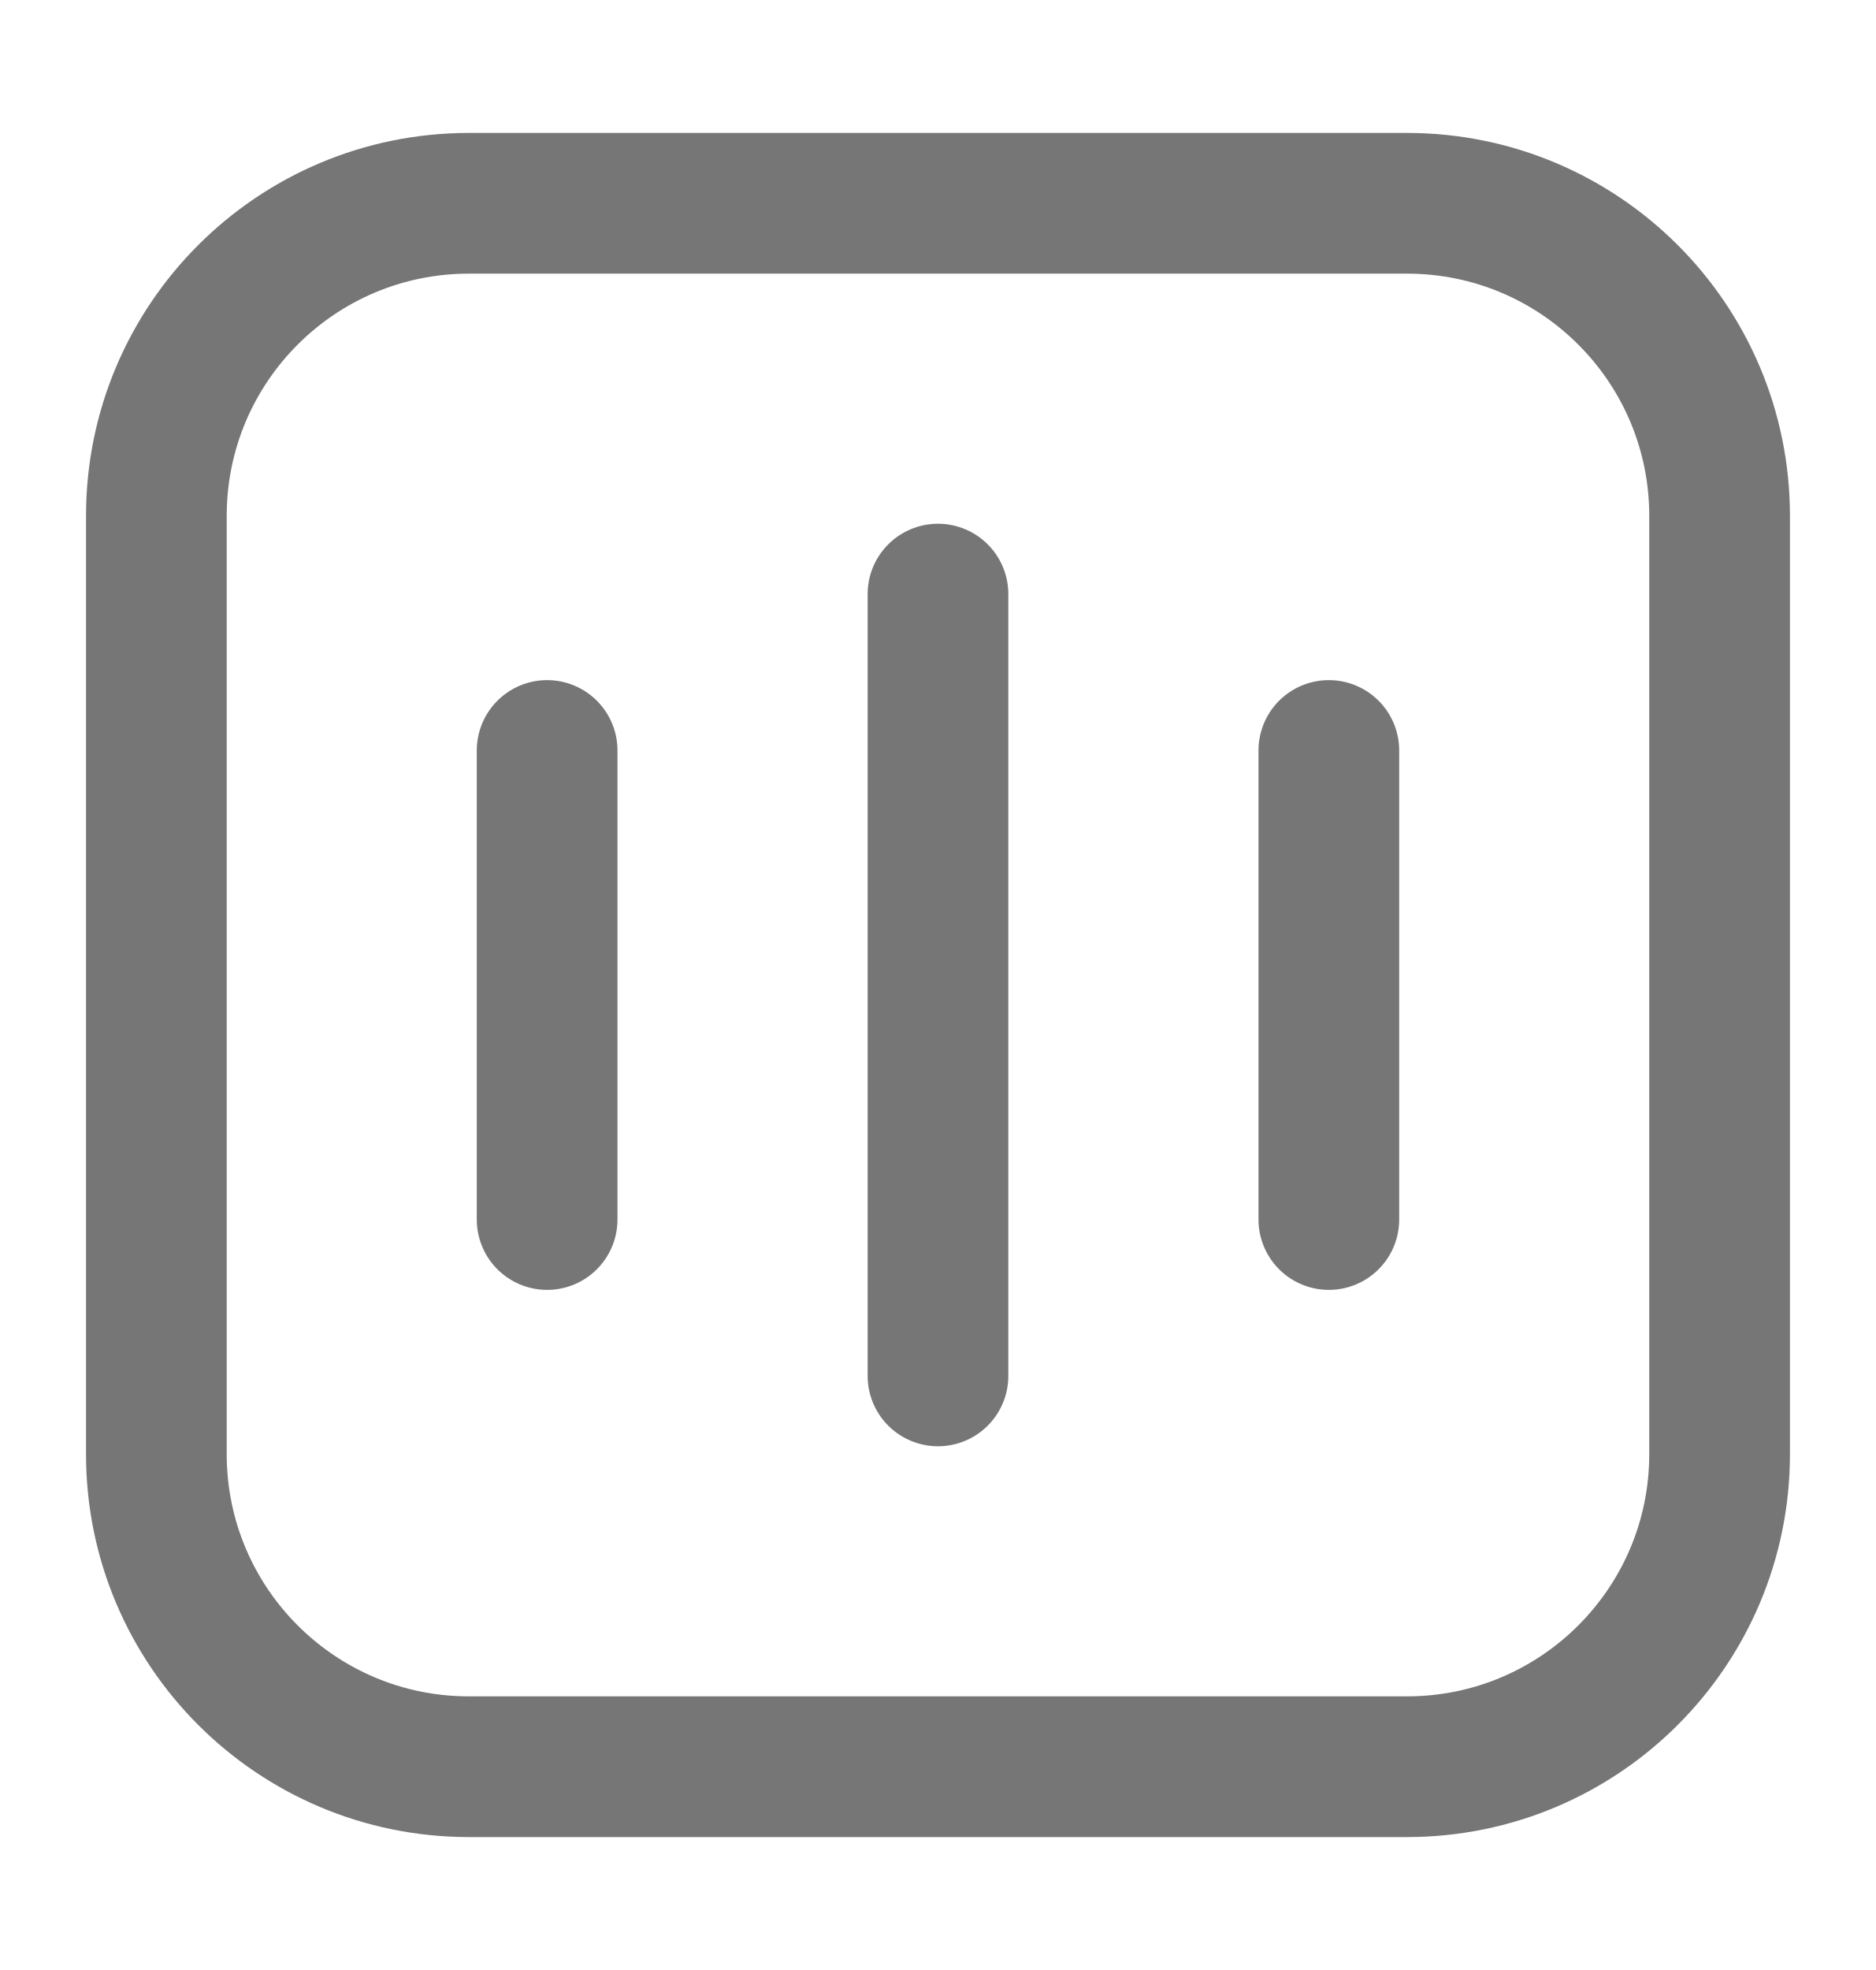
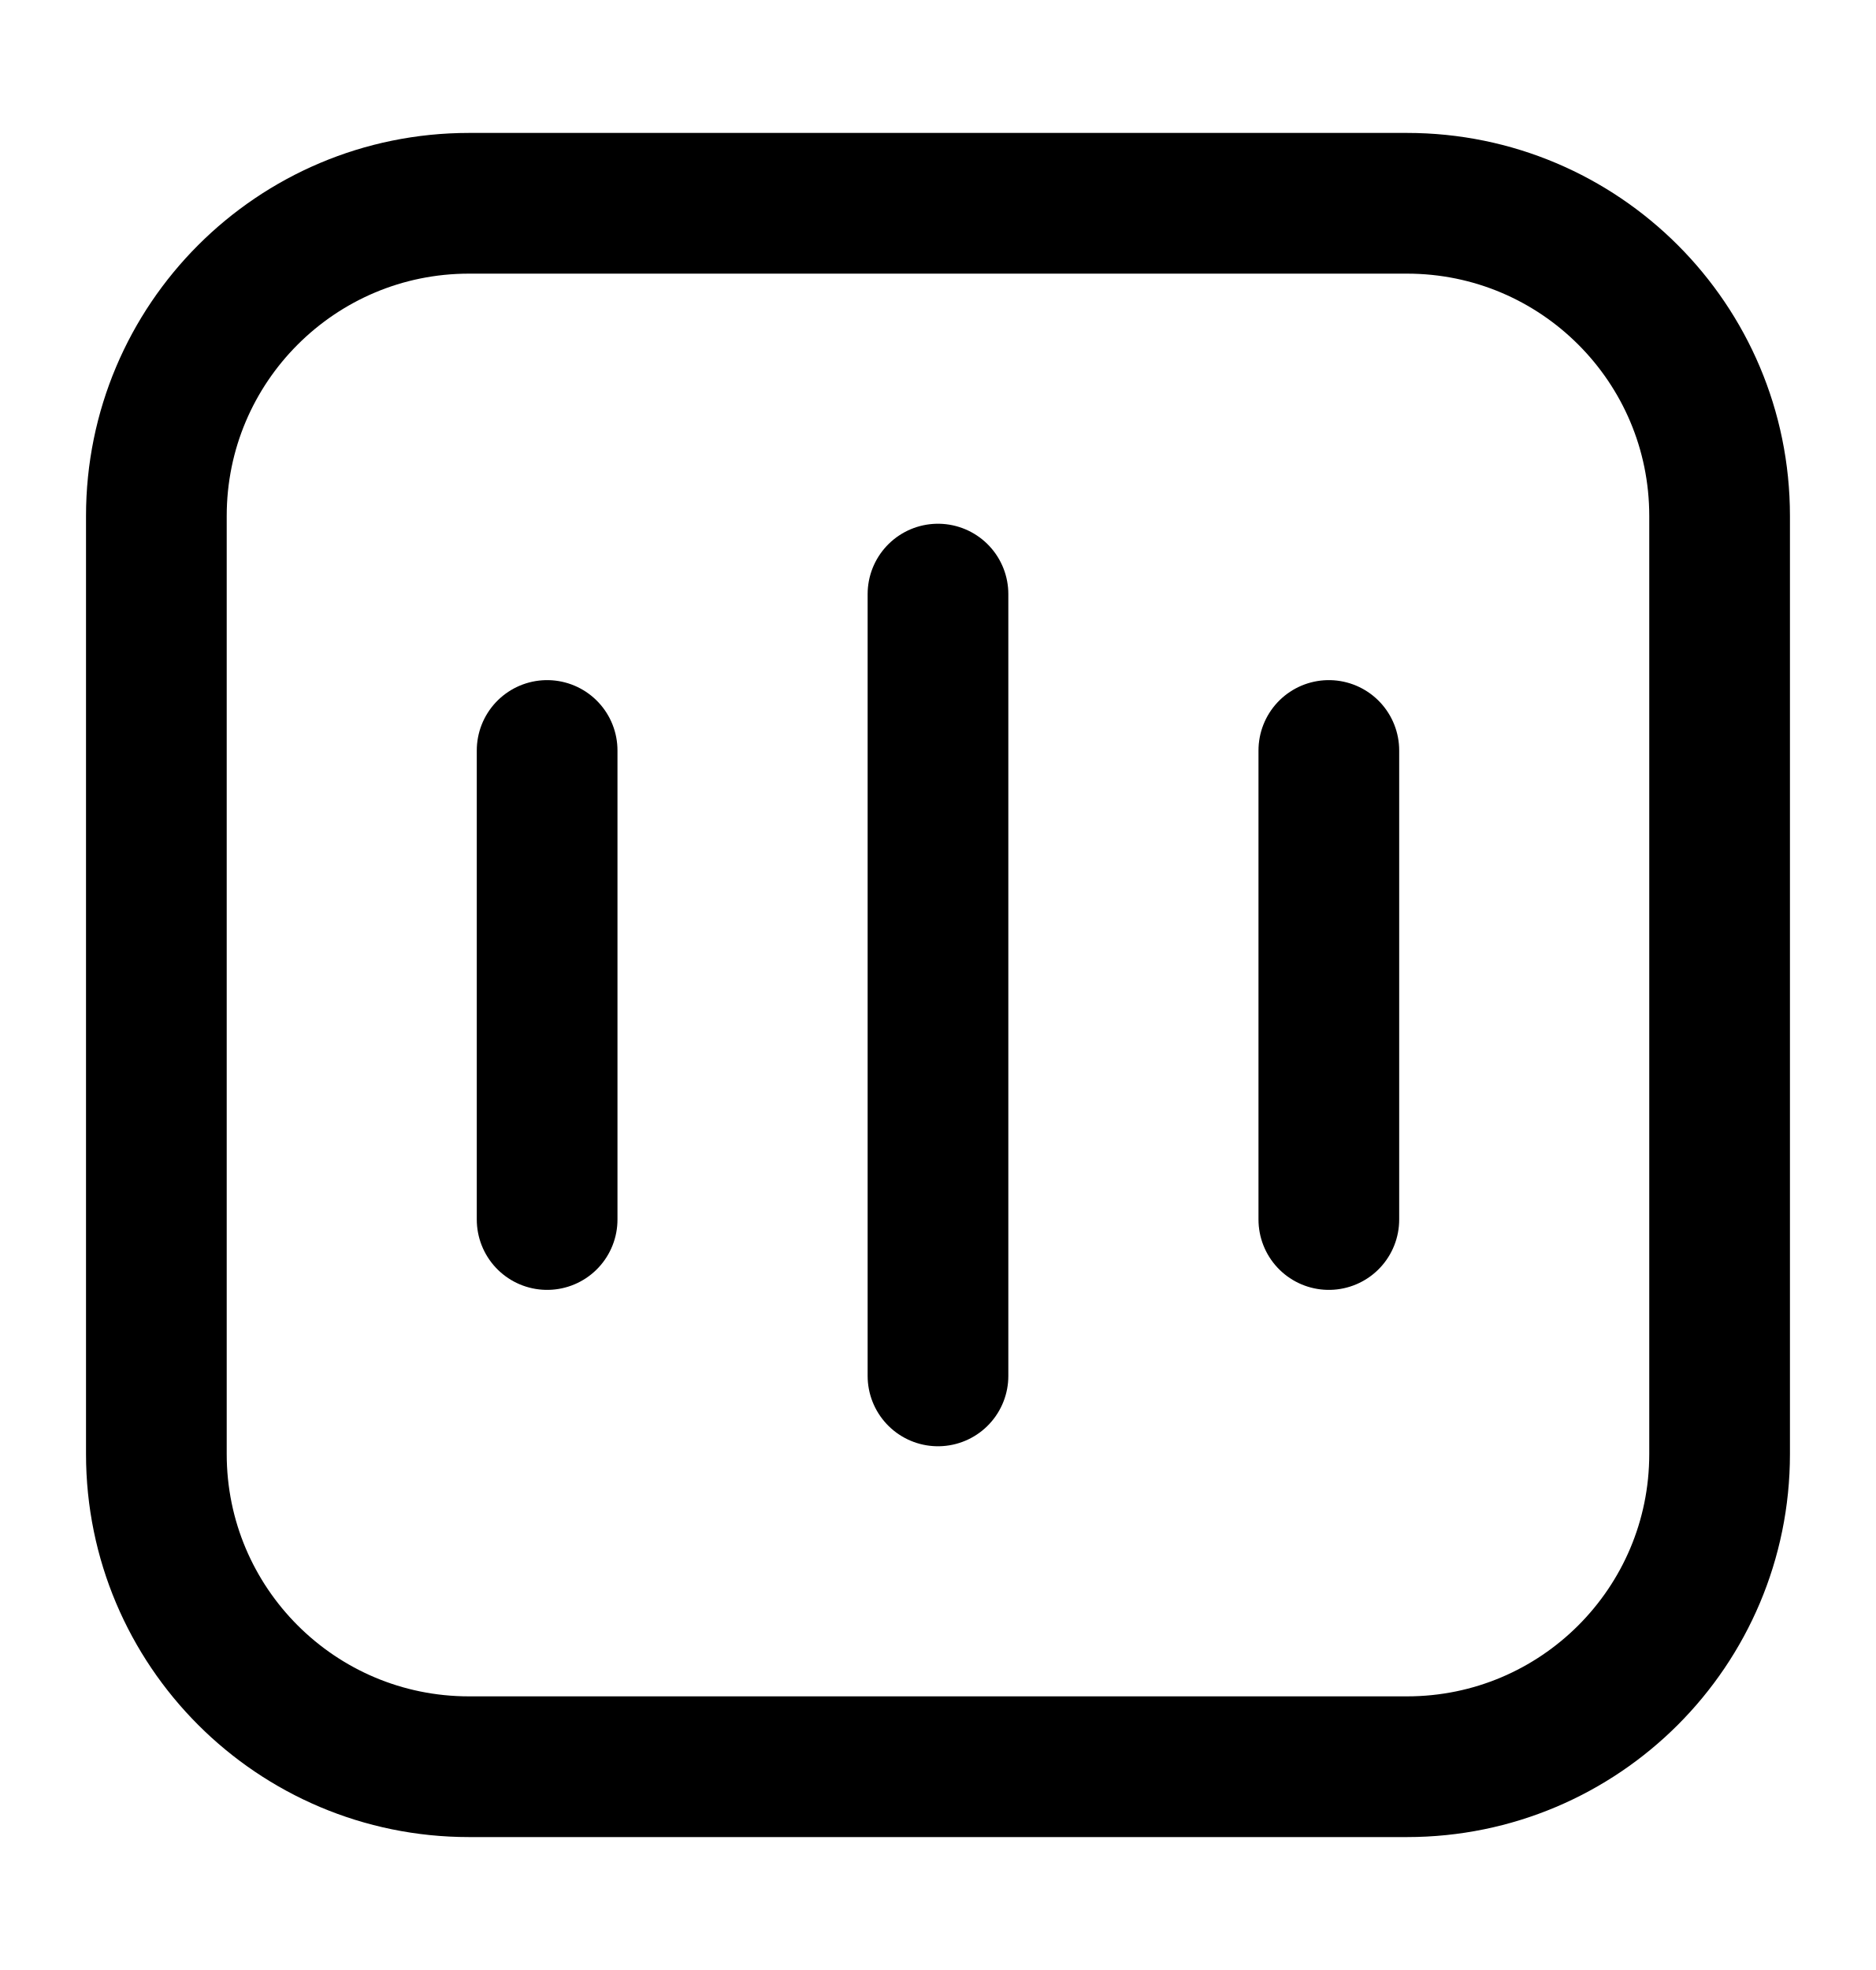
<svg xmlns="http://www.w3.org/2000/svg" width="20" height="21" viewBox="0 0 20 21" stroke="currentColor" fill="none">
-   <path d="M10 6.333V14.667M14.167 8V13M5.833 8V13M5 18.833H15C16.841 18.833 18.333 17.341 18.333 15.5V5.5C18.333 3.659 16.841 2.167 15 2.167H5C3.159 2.167 1.667 3.659 1.667 5.5V15.5C1.667 17.341 3.159 18.833 5 18.833Z" stroke="#767676" stroke-width="1.5" stroke-linecap="round" stroke-linejoin="round" />
+   <path d="M10 6.333V14.667M14.167 8V13M5.833 8V13M5 18.833H15C16.841 18.833 18.333 17.341 18.333 15.5V5.5C18.333 3.659 16.841 2.167 15 2.167H5C3.159 2.167 1.667 3.659 1.667 5.5V15.5C1.667 17.341 3.159 18.833 5 18.833Z" stroke="currentColor" stroke-width="1.5" stroke-linecap="round" stroke-linejoin="round" />
</svg>
